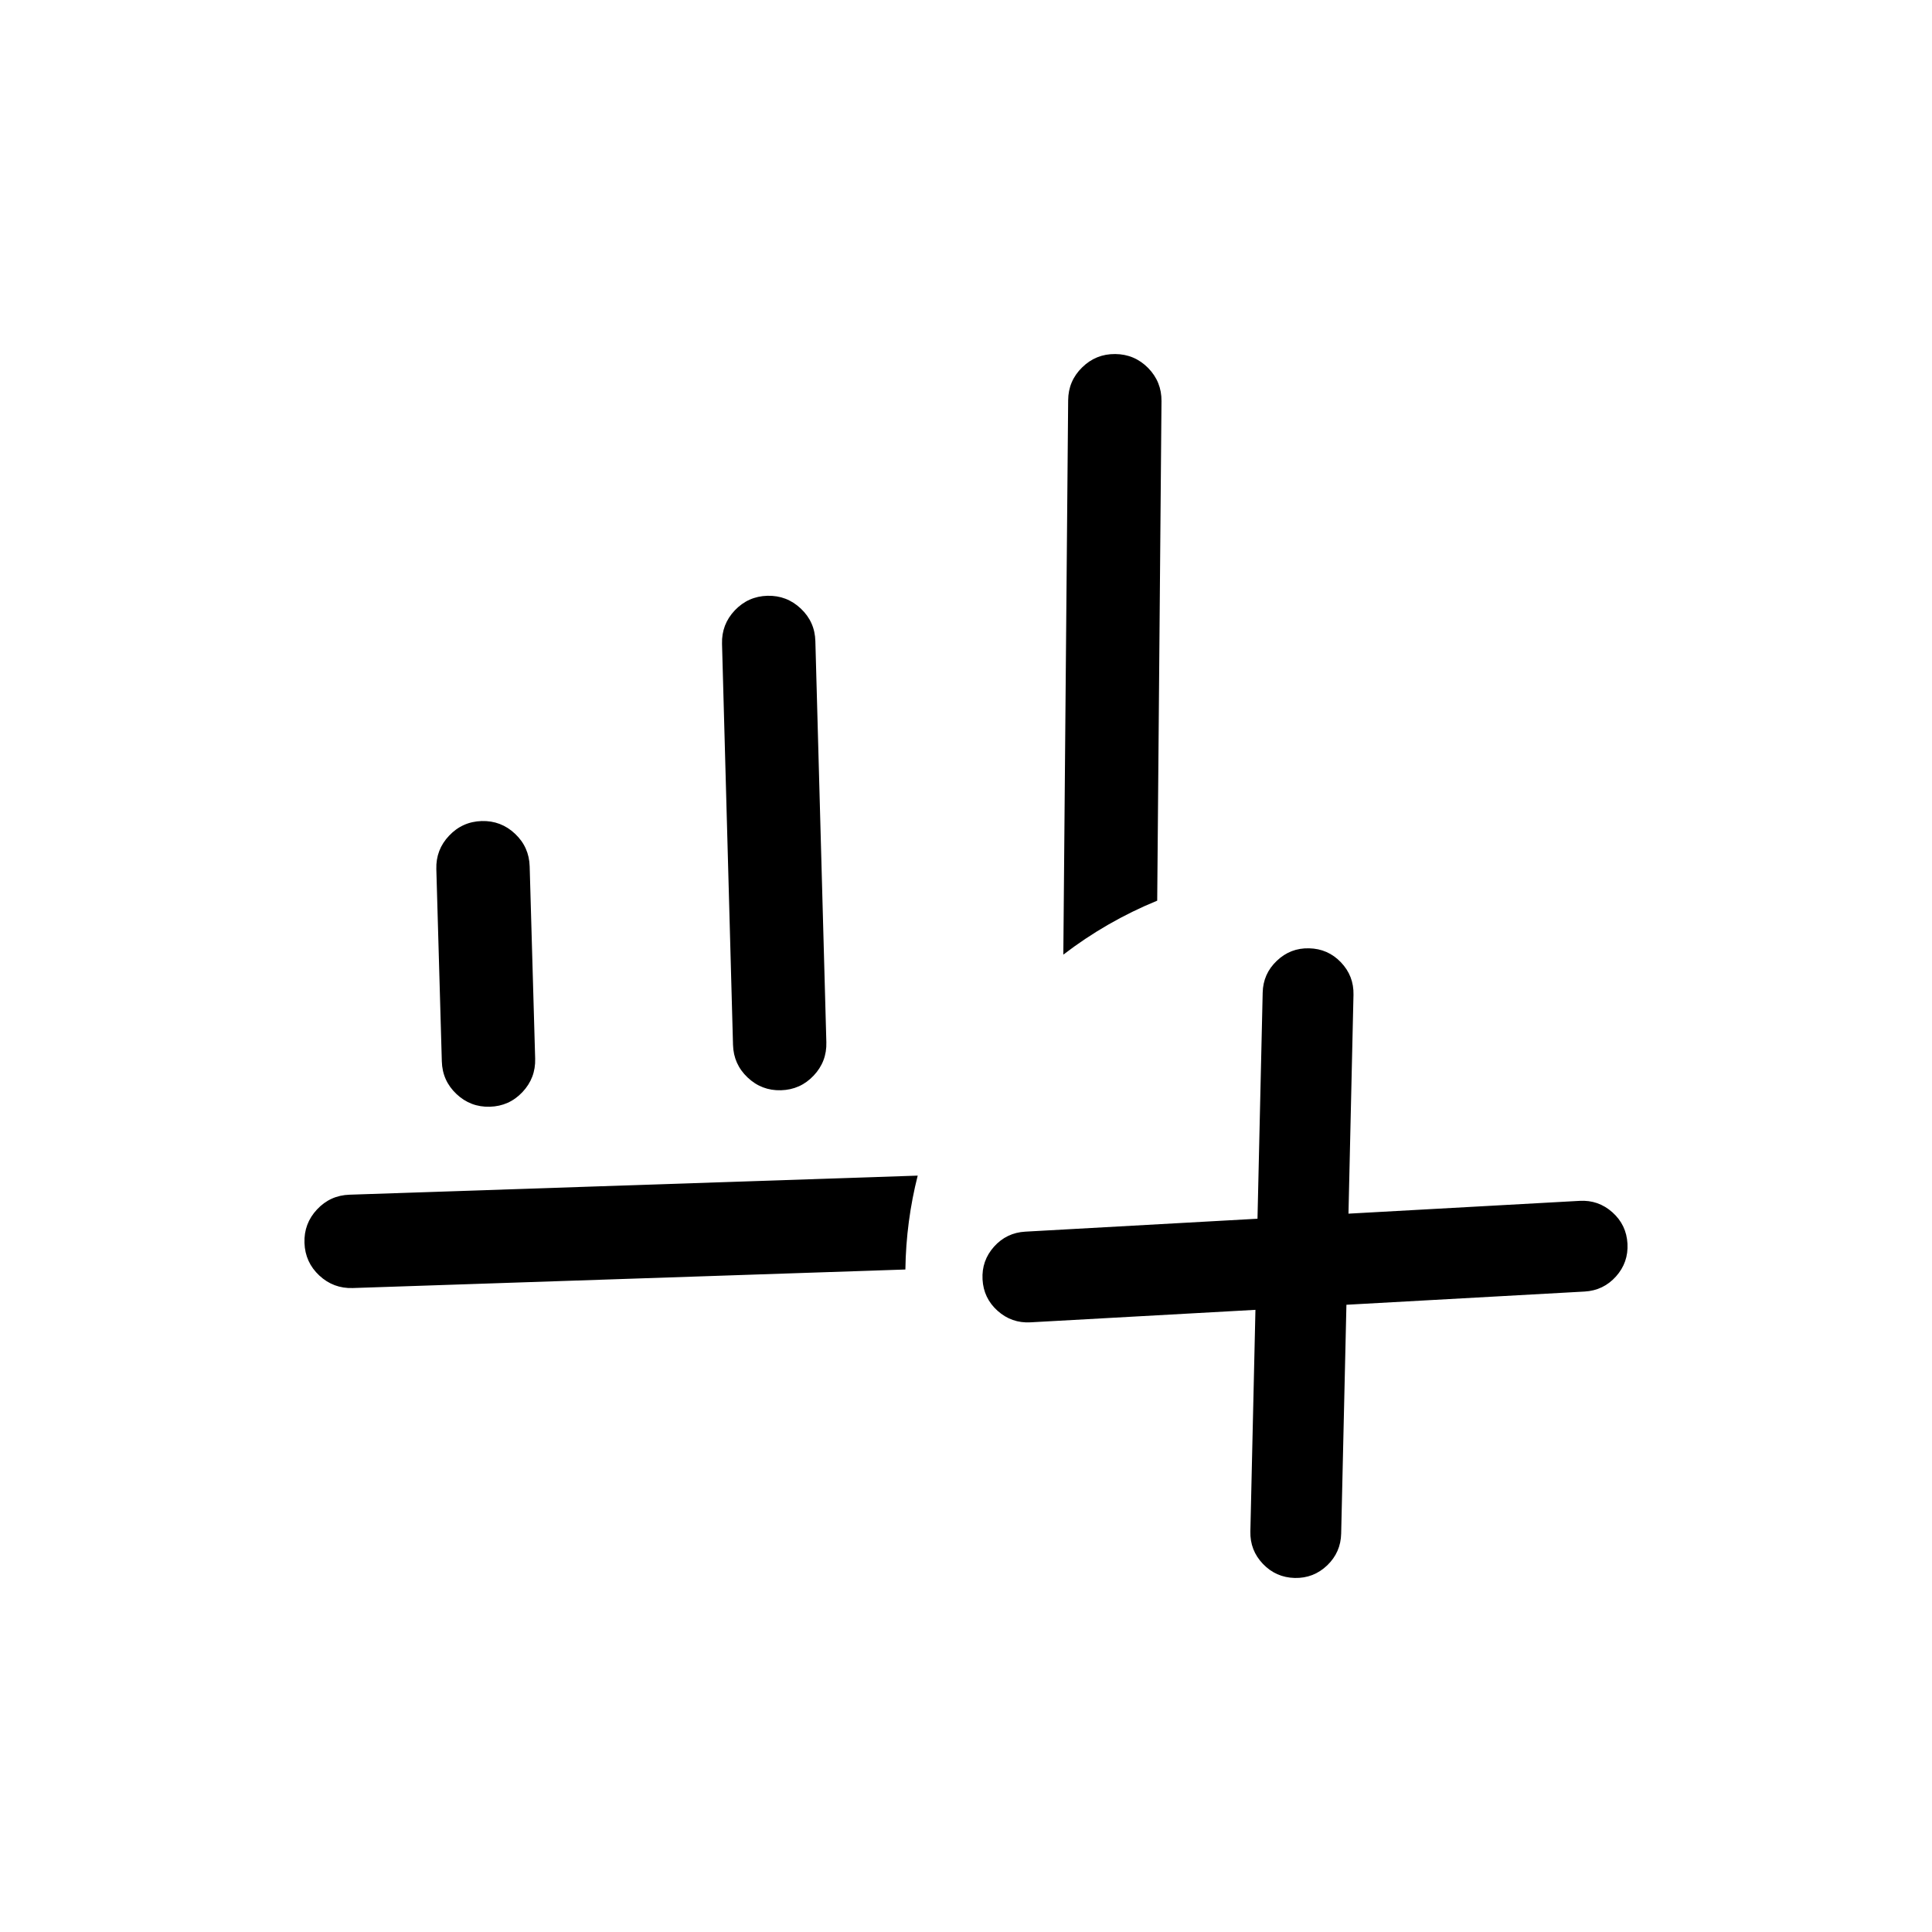
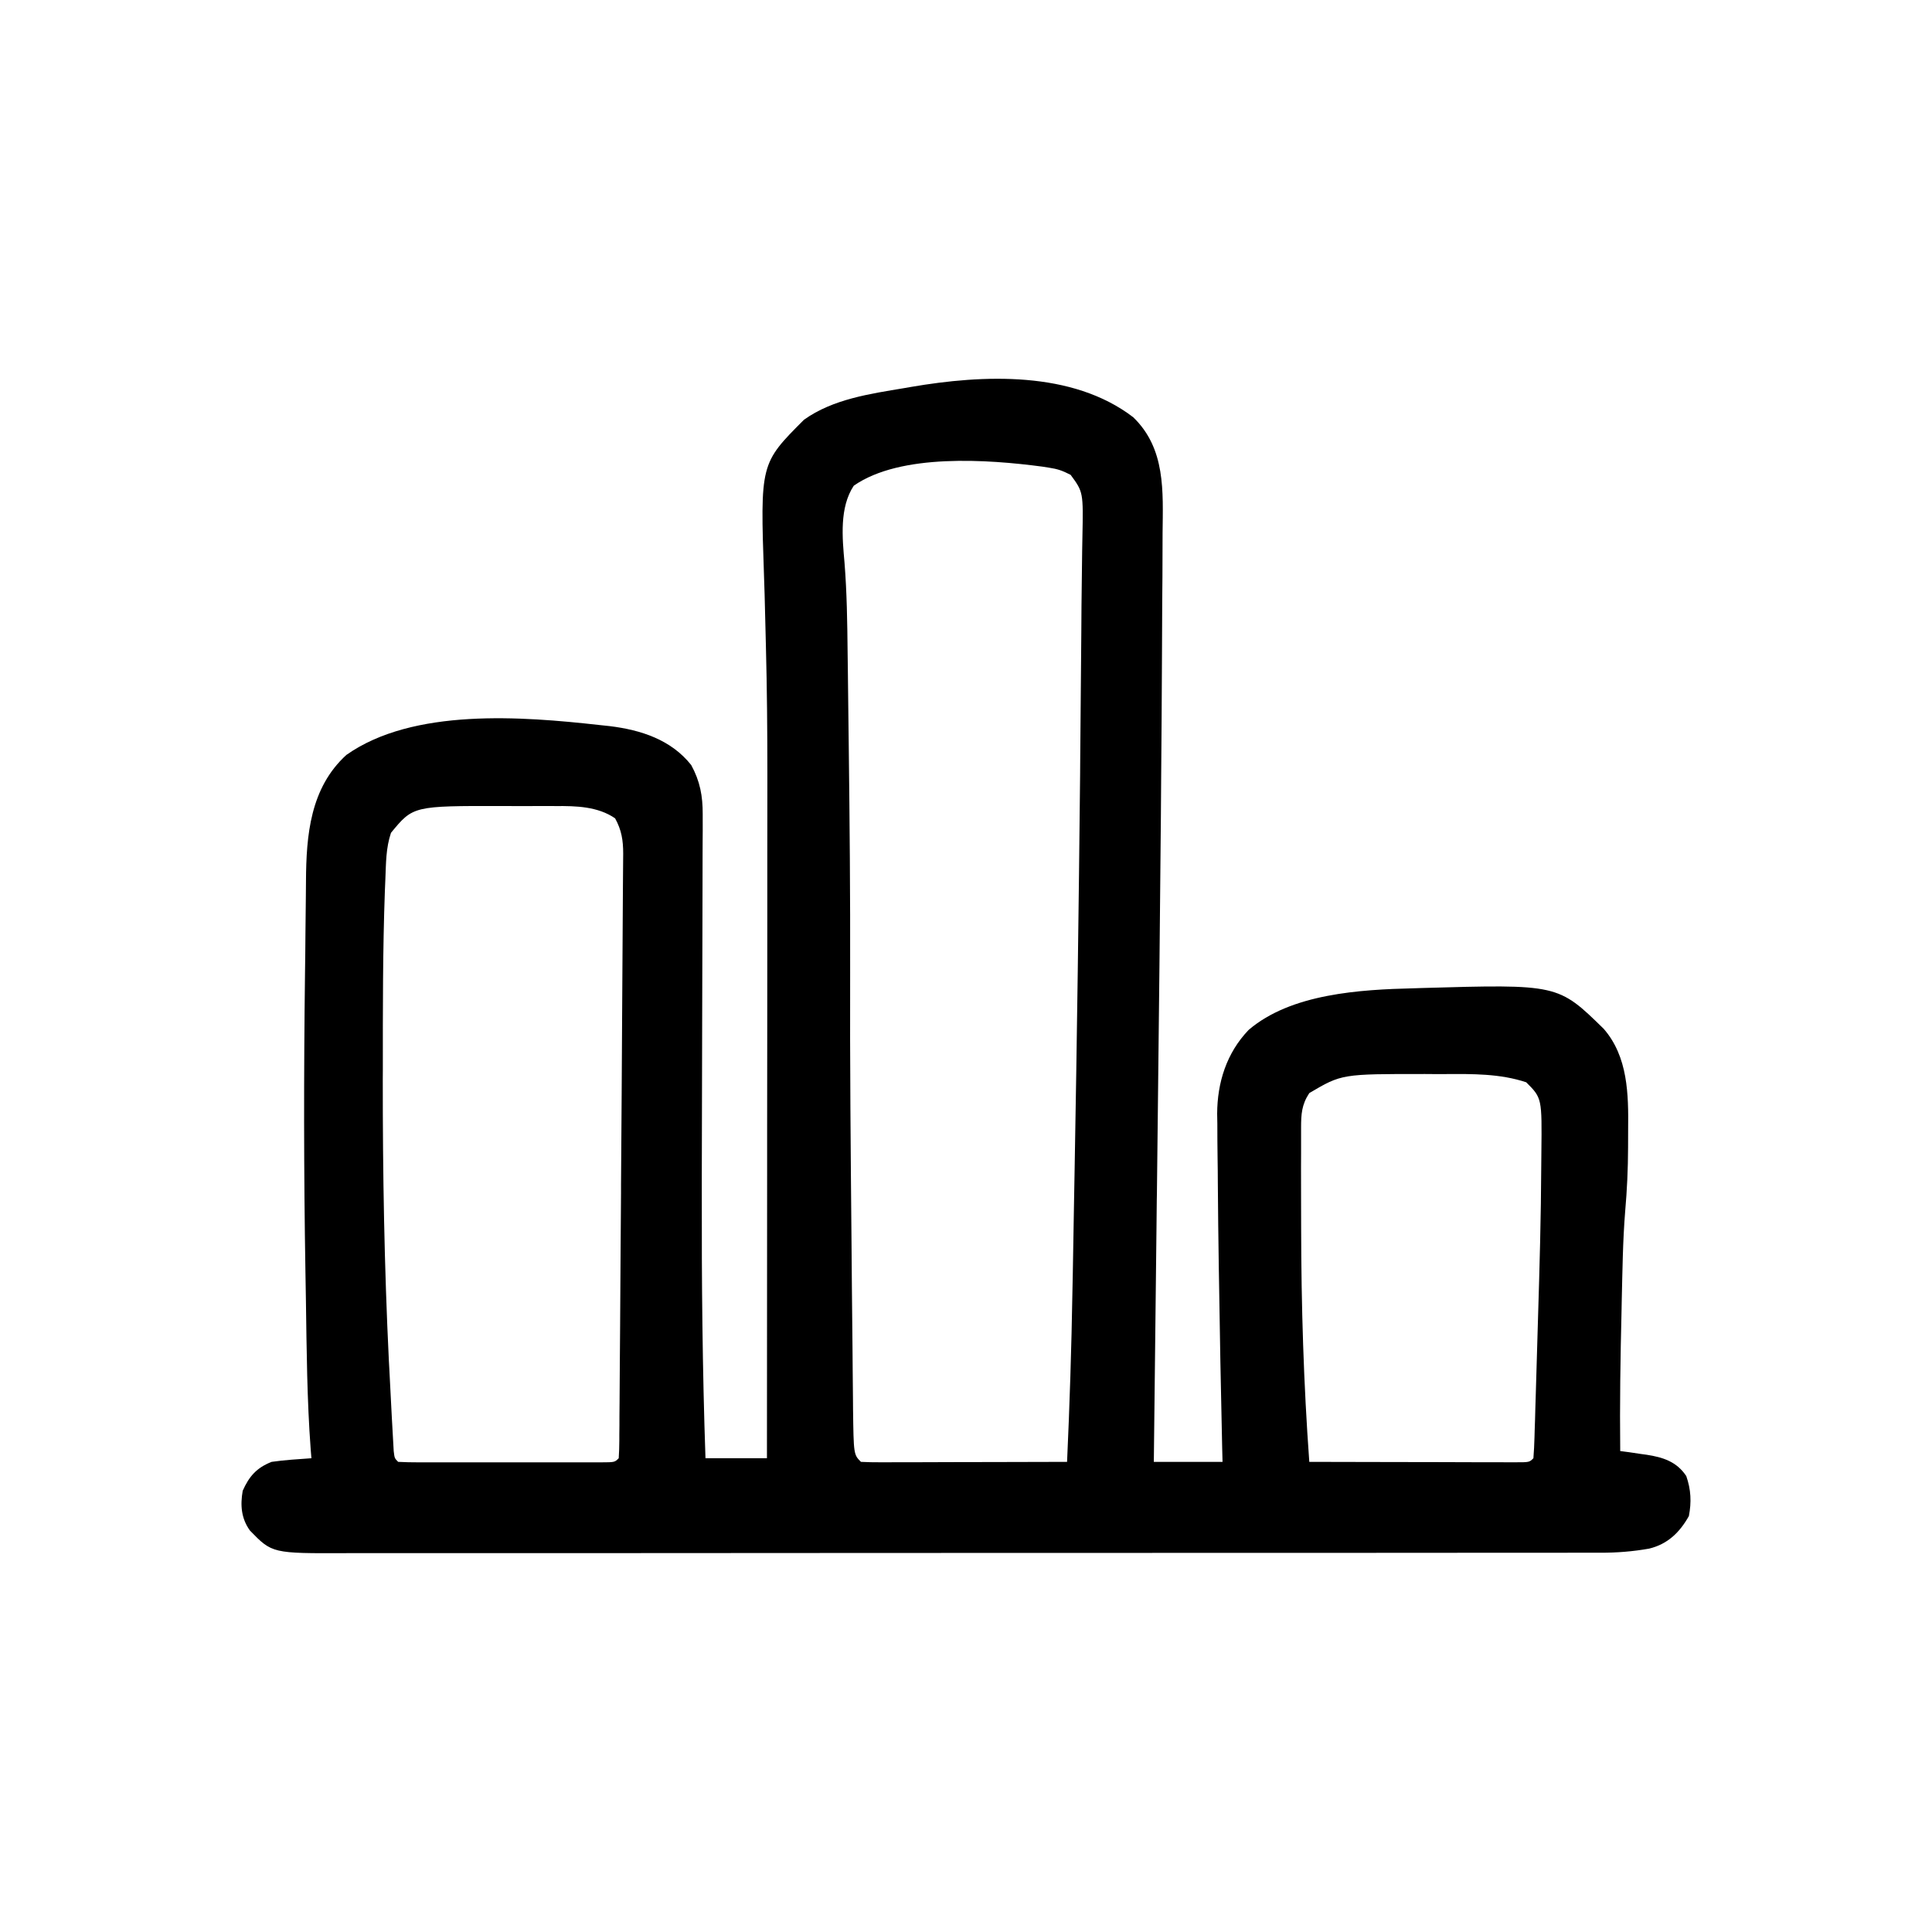
<svg xmlns="http://www.w3.org/2000/svg" viewBox="0 0 32 32">
-   <path d="M16.983 20.4 20.828 20.186 20.914 16.441Q20.921 16.13 21.147 15.915Q21.372 15.699 21.683 15.707Q21.995 15.714 22.21 15.939Q22.425 16.164 22.418 16.476L22.335 20.102L26.163 19.89Q26.474 19.872 26.707 20.08Q26.939 20.288 26.956 20.599Q26.973 20.91 26.766 21.142Q26.558 21.374 26.247 21.392L22.301 21.611L22.214 25.401Q22.207 25.712 21.982 25.928Q21.756 26.143 21.445 26.136Q21.133 26.128 20.918 25.903Q20.703 25.678 20.71 25.366L20.794 21.695L17.067 21.902Q16.756 21.919 16.523 21.711Q16.291 21.503 16.274 21.192Q16.257 20.881 16.464 20.649Q16.672 20.417 16.983 20.4ZM5.79 19.788 15.2 19.472C15.074 19.97 15.003 20.491 14.996 21.027L5.842 21.334Q5.522 21.344 5.288 21.126Q5.054 20.907 5.043 20.587Q5.032 20.266 5.251 20.032Q5.47 19.798 5.79 19.788ZM17.612 15.812 17.692 6.631Q17.694 6.31 17.923 6.086Q18.151 5.861 18.472 5.864Q18.792 5.867 19.017 6.095Q19.241 6.324 19.238 6.644L19.167 14.918C18.607 15.147 18.084 15.449 17.612 15.812ZM12.141 17.306 11.959 10.663Q11.95 10.343 12.17 10.11Q12.391 9.877 12.711 9.868Q13.031 9.86 13.264 10.08Q13.497 10.3 13.505 10.62L13.687 17.263Q13.696 17.584 13.476 17.816Q13.256 18.049 12.935 18.058Q12.615 18.067 12.382 17.846Q12.15 17.626 12.141 17.306ZM7.318 17.58 7.227 14.395Q7.218 14.074 7.438 13.842Q7.658 13.609 7.978 13.599Q8.298 13.59 8.531 13.81Q8.764 14.03 8.773 14.35L8.864 17.535Q8.873 17.856 8.653 18.089Q8.433 18.322 8.113 18.331Q7.793 18.34 7.56 18.12Q7.327 17.9 7.318 17.58Z" />
+   <path d="M18.77 6.911C19.308 7.431 19.263 8.136 19.256 8.829C19.256 8.931 19.256 9.034 19.255 9.136C19.255 9.414 19.253 9.692 19.25 9.97C19.248 10.266 19.247 10.562 19.246 10.859C19.243 11.554 19.238 12.249 19.232 12.945C19.231 13.132 19.229 13.32 19.228 13.508C19.214 15.156 19.196 16.805 19.177 18.453C19.172 18.893 19.166 19.333 19.162 19.773C19.162 19.789 19.162 19.789 19.16 19.869C19.159 20.028 19.157 20.187 19.155 20.347C19.141 21.635 19.126 22.924 19.111 24.213C19.486 24.213 19.862 24.213 20.249 24.213C20.247 24.135 20.245 24.057 20.243 23.977C20.221 23.017 20.203 22.059 20.189 21.099C20.188 21.062 20.187 21.026 20.187 20.987C20.18 20.522 20.174 20.055 20.171 19.589C20.171 19.454 20.169 19.319 20.167 19.184C20.164 18.995 20.163 18.805 20.163 18.615C20.162 18.588 20.162 18.588 20.16 18.448C20.162 17.929 20.316 17.44 20.681 17.059C21.384 16.457 22.53 16.39 23.422 16.369C23.461 16.367 23.5 16.366 23.54 16.365C25.806 16.3 25.806 16.3 26.563 17.041C26.964 17.502 26.974 18.124 26.967 18.708C26.967 18.808 26.966 18.907 26.966 19.006C26.965 19.361 26.949 19.71 26.918 20.063C26.878 20.557 26.873 21.053 26.861 21.548C26.861 21.575 26.861 21.575 26.858 21.708C26.839 22.483 26.827 23.258 26.836 24.034C26.86 24.037 26.86 24.037 26.982 24.053C27.047 24.063 27.112 24.073 27.176 24.082C27.192 24.085 27.192 24.085 27.272 24.095C27.546 24.137 27.772 24.21 27.93 24.448C28.008 24.673 28.018 24.878 27.973 25.111C27.821 25.382 27.621 25.576 27.315 25.65C27.043 25.698 26.778 25.719 26.503 25.718C26.484 25.718 26.484 25.718 26.39 25.718C26.265 25.719 26.141 25.718 26.016 25.718C25.926 25.718 25.836 25.719 25.745 25.719C25.497 25.719 25.249 25.719 25.001 25.719C24.734 25.719 24.467 25.719 24.199 25.719C23.675 25.72 23.151 25.72 22.627 25.72C22.201 25.72 21.776 25.72 21.35 25.72C20.338 25.721 19.327 25.721 18.316 25.721C18.3 25.721 18.3 25.721 18.218 25.721C18.054 25.721 17.89 25.721 17.727 25.721C17.71 25.721 17.71 25.721 17.628 25.721C17.562 25.721 17.496 25.721 17.43 25.721C16.407 25.721 15.384 25.722 14.36 25.722C13.209 25.723 12.059 25.724 10.909 25.724C10.3 25.724 9.691 25.724 9.082 25.725C8.563 25.725 8.044 25.725 7.526 25.725C7.262 25.725 6.997 25.725 6.733 25.725C6.491 25.726 6.249 25.726 6.006 25.725C5.919 25.725 5.831 25.725 5.744 25.725C4.508 25.73 4.508 25.73 4.14 25.351C3.995 25.15 3.978 24.932 4.02 24.692C4.127 24.451 4.252 24.31 4.499 24.213C4.718 24.181 4.938 24.169 5.158 24.153C5.154 24.105 5.15 24.056 5.146 24.006C5.085 23.186 5.079 22.363 5.067 21.541C5.064 21.383 5.061 21.226 5.059 21.069C5.031 19.417 5.031 17.765 5.052 16.113C5.055 15.899 5.058 15.686 5.059 15.472C5.061 15.259 5.063 15.046 5.066 14.833C5.067 14.754 5.068 14.675 5.068 14.596C5.072 13.834 5.138 13.05 5.737 12.504C6.845 11.722 8.655 11.867 9.922 12.008C9.982 12.015 10.04 12.021 10.101 12.027C10.618 12.091 11.116 12.252 11.449 12.672C11.595 12.94 11.64 13.184 11.639 13.487C11.639 13.503 11.639 13.503 11.639 13.588C11.64 13.7 11.639 13.811 11.638 13.922C11.638 14.003 11.638 14.084 11.637 14.164C11.637 14.337 11.637 14.511 11.636 14.684C11.635 14.96 11.634 15.237 11.634 15.514C11.633 16.005 11.631 16.495 11.63 16.986C11.627 17.809 11.625 18.633 11.624 19.457C11.624 19.551 11.624 19.645 11.624 19.739C11.621 21.211 11.634 22.681 11.685 24.153C12.021 24.153 12.357 24.153 12.703 24.153C12.705 22.589 12.706 21.025 12.706 19.46C12.706 19.274 12.706 19.087 12.706 18.9C12.706 18.863 12.706 18.826 12.706 18.788C12.707 18.194 12.708 17.601 12.708 17.008C12.708 16.394 12.709 15.78 12.709 15.167C12.709 14.824 12.709 14.481 12.709 14.139C12.71 13.751 12.71 13.364 12.71 12.977C12.71 12.915 12.71 12.853 12.71 12.789C12.71 12.095 12.704 11.403 12.686 10.709C12.683 10.602 12.681 10.494 12.678 10.386C12.664 9.812 12.664 9.812 12.655 9.557C12.591 7.678 12.591 7.678 13.317 6.952C13.797 6.609 14.411 6.523 14.979 6.428C15.015 6.422 15.051 6.416 15.088 6.409C16.281 6.204 17.76 6.137 18.77 6.911ZM14.141 8.045C13.902 8.406 13.951 8.908 13.988 9.322C14.027 9.814 14.034 10.306 14.039 10.8C14.041 10.897 14.042 10.994 14.043 11.092C14.046 11.351 14.049 11.61 14.052 11.869C14.054 12.033 14.056 12.195 14.058 12.359C14.073 13.6 14.084 14.842 14.081 16.084C14.076 17.59 14.09 19.095 14.104 20.601C14.106 20.842 14.108 21.083 14.11 21.325C14.113 21.653 14.116 21.981 14.12 22.309C14.121 22.432 14.122 22.555 14.123 22.677C14.124 22.847 14.126 23.017 14.128 23.187C14.129 23.237 14.129 23.286 14.129 23.337C14.139 24.092 14.139 24.092 14.26 24.213C14.367 24.219 14.473 24.22 14.58 24.22C14.614 24.22 14.647 24.22 14.681 24.22C14.791 24.22 14.902 24.219 15.012 24.219C15.089 24.219 15.166 24.219 15.242 24.219C15.444 24.219 15.645 24.218 15.847 24.217C16.052 24.217 16.257 24.216 16.463 24.216C16.866 24.216 17.27 24.214 17.674 24.213C17.717 23.269 17.747 22.326 17.763 21.381C17.765 21.283 17.767 21.185 17.769 21.087C17.776 20.701 17.783 20.316 17.789 19.929C17.793 19.746 17.796 19.563 17.799 19.38C17.838 17.197 17.868 15.014 17.89 12.831C17.89 12.735 17.892 12.639 17.892 12.543C17.899 11.851 17.905 11.158 17.91 10.466C17.911 10.181 17.914 9.896 17.918 9.61C17.921 9.447 17.923 9.284 17.924 9.121C17.925 9.048 17.926 8.975 17.928 8.903C17.943 8.151 17.943 8.151 17.733 7.865C17.596 7.795 17.52 7.768 17.374 7.746C17.338 7.74 17.303 7.735 17.266 7.729C16.371 7.61 14.917 7.504 14.141 8.045ZM6.476 13.794C6.391 14.047 6.394 14.293 6.383 14.559C6.38 14.621 6.378 14.684 6.375 14.749C6.339 15.738 6.341 16.727 6.341 17.716C6.341 17.769 6.341 17.822 6.34 17.877C6.339 19.433 6.365 20.986 6.441 22.54C6.444 22.581 6.446 22.623 6.448 22.666C6.461 22.938 6.476 23.21 6.49 23.481C6.492 23.516 6.494 23.551 6.496 23.587C6.501 23.682 6.506 23.777 6.512 23.873C6.515 23.926 6.518 23.979 6.521 24.034C6.535 24.153 6.535 24.153 6.595 24.213C6.708 24.219 6.818 24.221 6.931 24.221C6.966 24.221 7.001 24.221 7.037 24.221C7.153 24.222 7.269 24.221 7.385 24.221C7.465 24.221 7.546 24.221 7.626 24.221C7.794 24.221 7.963 24.221 8.131 24.221C8.348 24.22 8.564 24.221 8.781 24.221C8.947 24.222 9.113 24.221 9.279 24.221C9.358 24.221 9.439 24.221 9.518 24.221C9.63 24.222 9.741 24.221 9.852 24.221C9.886 24.221 9.919 24.221 9.954 24.221C10.181 24.22 10.181 24.22 10.248 24.153C10.255 24.055 10.257 23.958 10.258 23.859C10.258 23.844 10.258 23.844 10.258 23.766C10.26 23.661 10.26 23.557 10.26 23.452C10.261 23.378 10.261 23.303 10.262 23.228C10.264 23.024 10.265 22.82 10.266 22.616C10.267 22.4 10.269 22.184 10.271 21.969C10.273 21.604 10.276 21.239 10.278 20.874C10.28 20.504 10.283 20.135 10.286 19.765C10.286 19.72 10.286 19.675 10.286 19.629C10.287 19.538 10.288 19.448 10.288 19.357C10.294 18.532 10.3 17.706 10.304 16.88C10.306 16.453 10.309 16.026 10.312 15.599C10.314 15.376 10.315 15.154 10.316 14.931C10.317 14.833 10.318 14.736 10.318 14.638C10.319 14.508 10.32 14.378 10.321 14.249C10.321 14.23 10.321 14.23 10.322 14.138C10.322 13.918 10.295 13.748 10.188 13.554C9.901 13.357 9.542 13.348 9.205 13.351C9.158 13.351 9.112 13.35 9.064 13.35C8.965 13.35 8.867 13.35 8.769 13.351C8.621 13.352 8.474 13.351 8.326 13.35C6.843 13.348 6.843 13.348 6.476 13.794ZM21.686 18.105C21.56 18.296 21.55 18.453 21.55 18.678C21.55 18.711 21.55 18.744 21.55 18.778C21.549 18.887 21.55 18.996 21.55 19.104C21.55 19.181 21.55 19.259 21.549 19.336C21.549 19.542 21.55 19.748 21.55 19.954C21.551 20.081 21.551 20.208 21.551 20.335C21.553 21.632 21.592 22.92 21.686 24.213C22.161 24.214 22.636 24.216 23.111 24.216C23.332 24.216 23.553 24.217 23.773 24.217C23.986 24.218 24.199 24.219 24.412 24.219C24.493 24.219 24.574 24.219 24.655 24.219C24.769 24.22 24.883 24.22 24.996 24.22C25.03 24.22 25.064 24.22 25.099 24.22C25.331 24.22 25.331 24.22 25.398 24.153C25.407 24.037 25.413 23.922 25.416 23.805C25.416 23.786 25.416 23.786 25.419 23.694C25.424 23.573 25.427 23.45 25.43 23.329C25.433 23.243 25.436 23.157 25.438 23.071C25.443 22.89 25.449 22.708 25.454 22.526C25.46 22.299 25.467 22.072 25.474 21.845C25.5 20.999 25.524 20.153 25.528 19.306C25.529 19.235 25.53 19.163 25.53 19.092C25.54 18.187 25.54 18.187 25.279 17.926C24.846 17.782 24.389 17.787 23.938 17.79C23.827 17.791 23.716 17.79 23.605 17.789C22.223 17.788 22.223 17.788 21.686 18.105Z" />
</svg>
